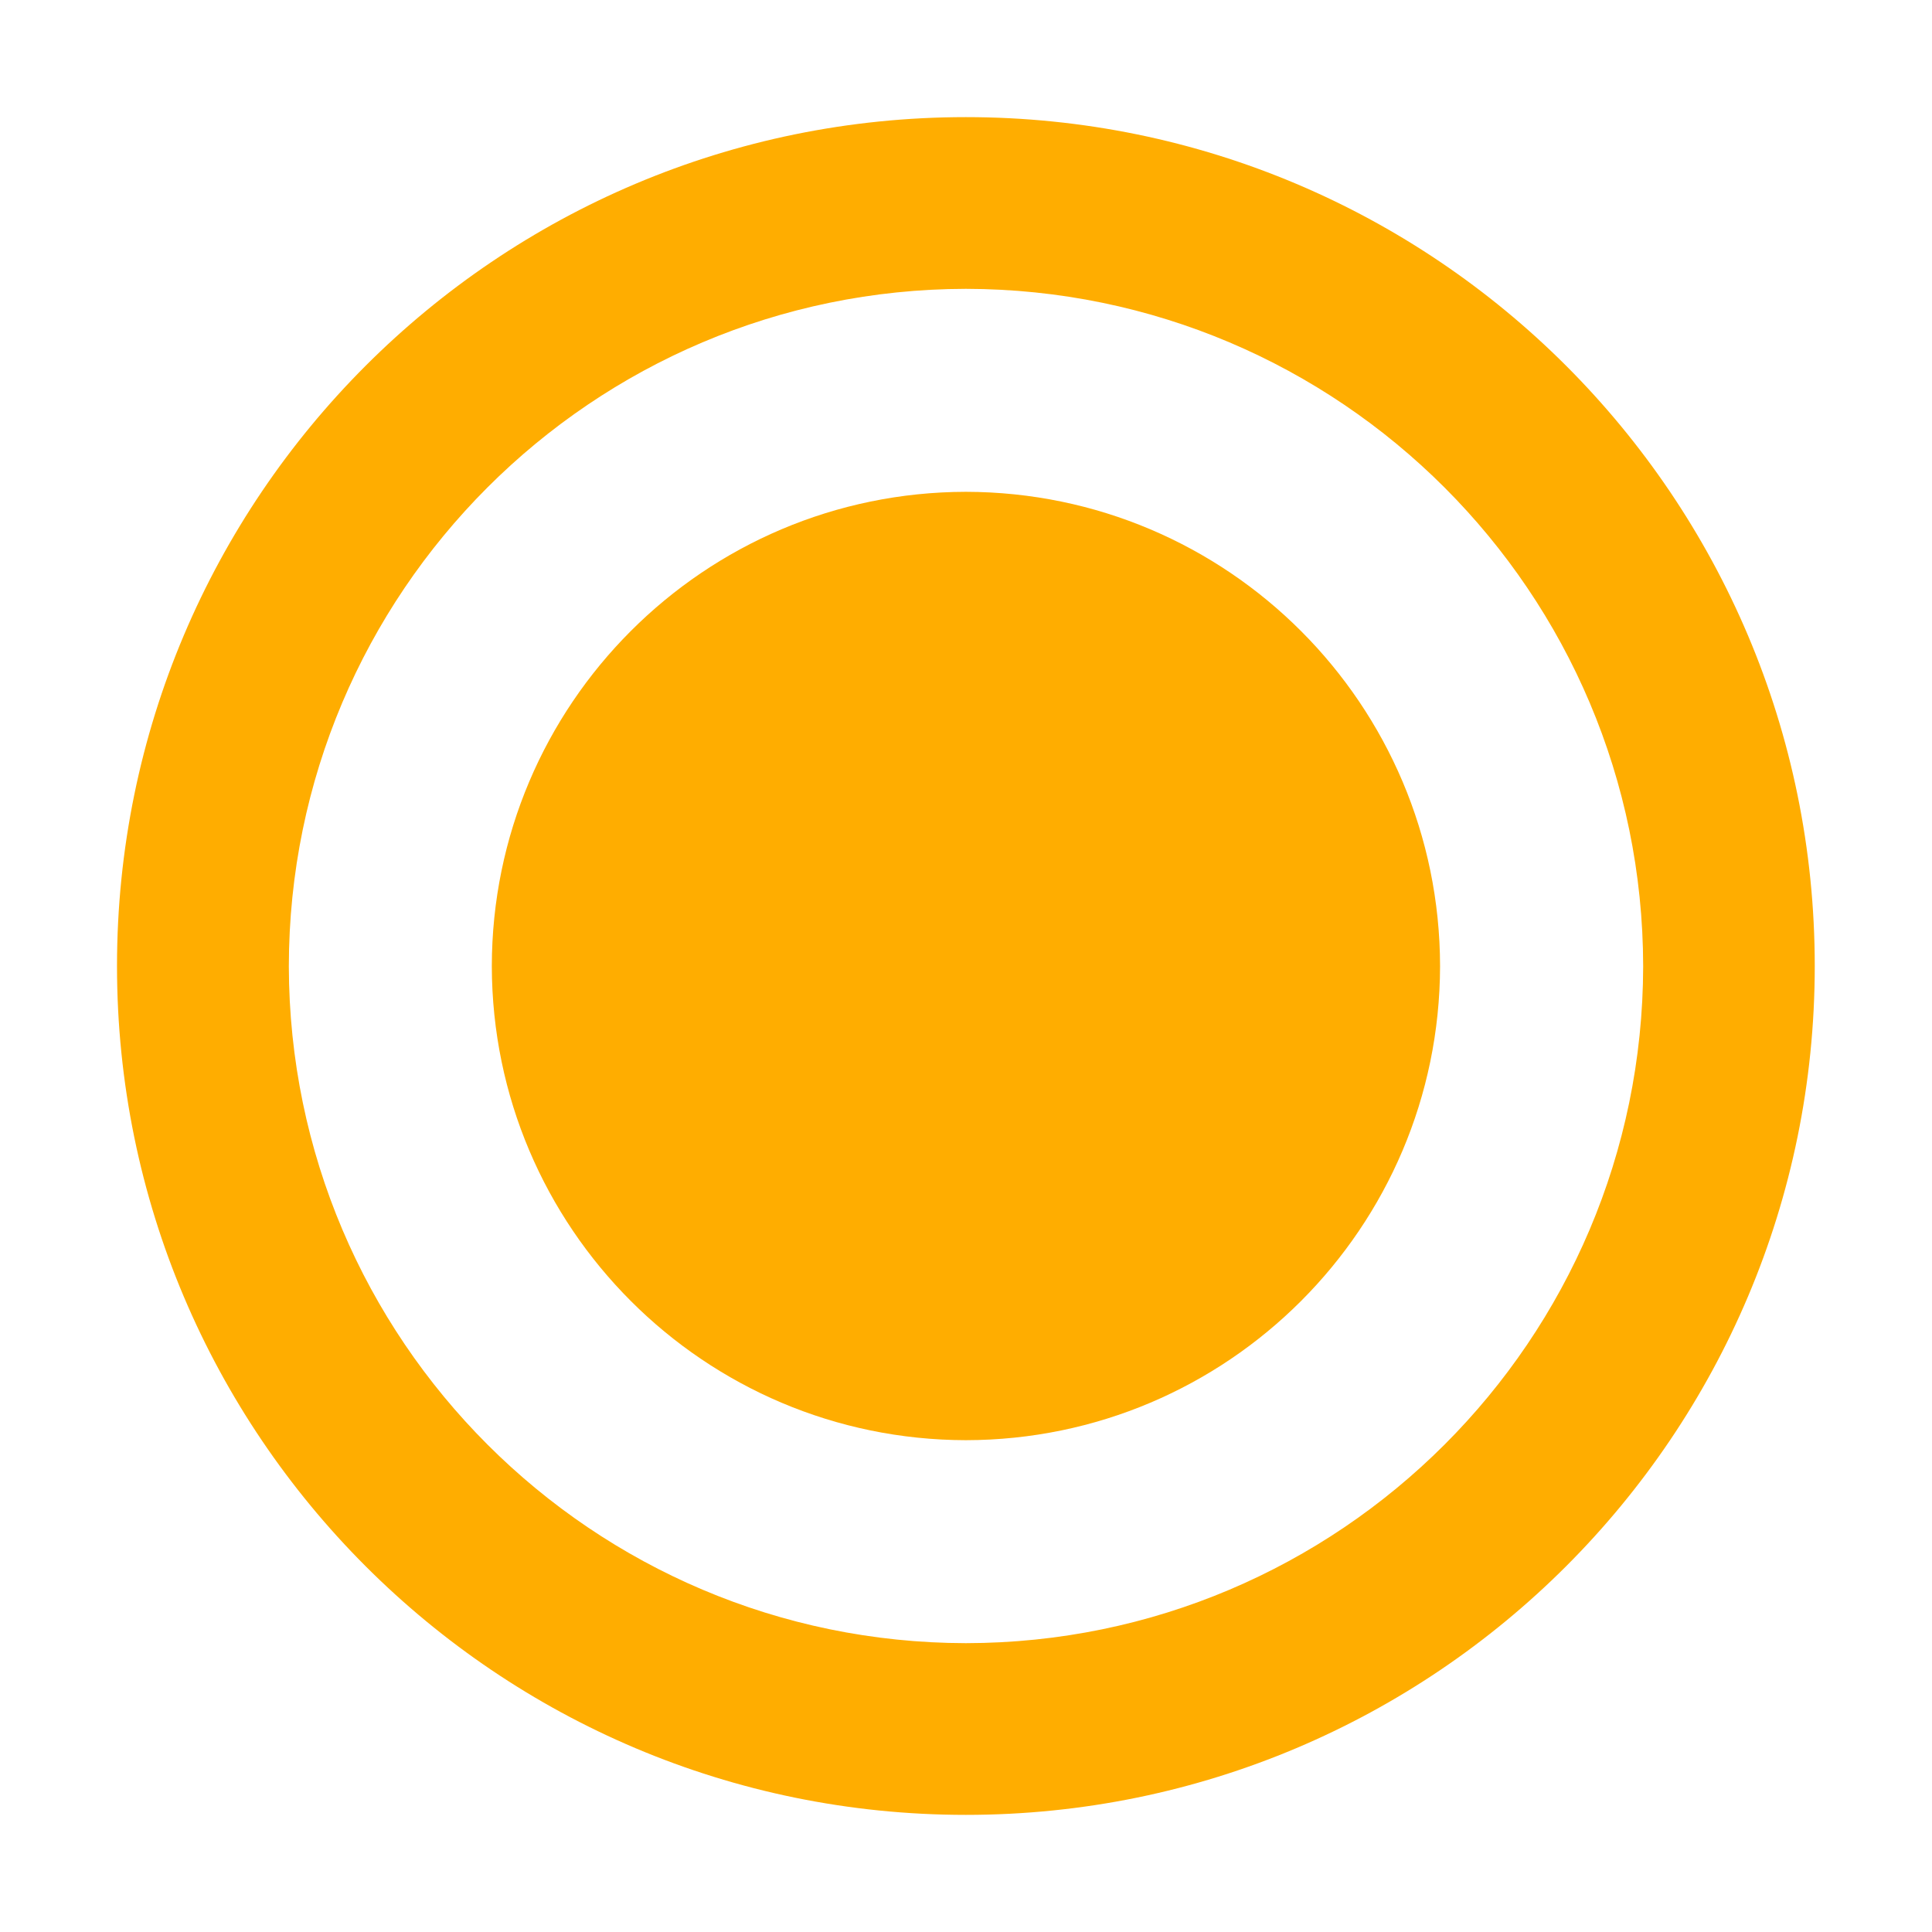
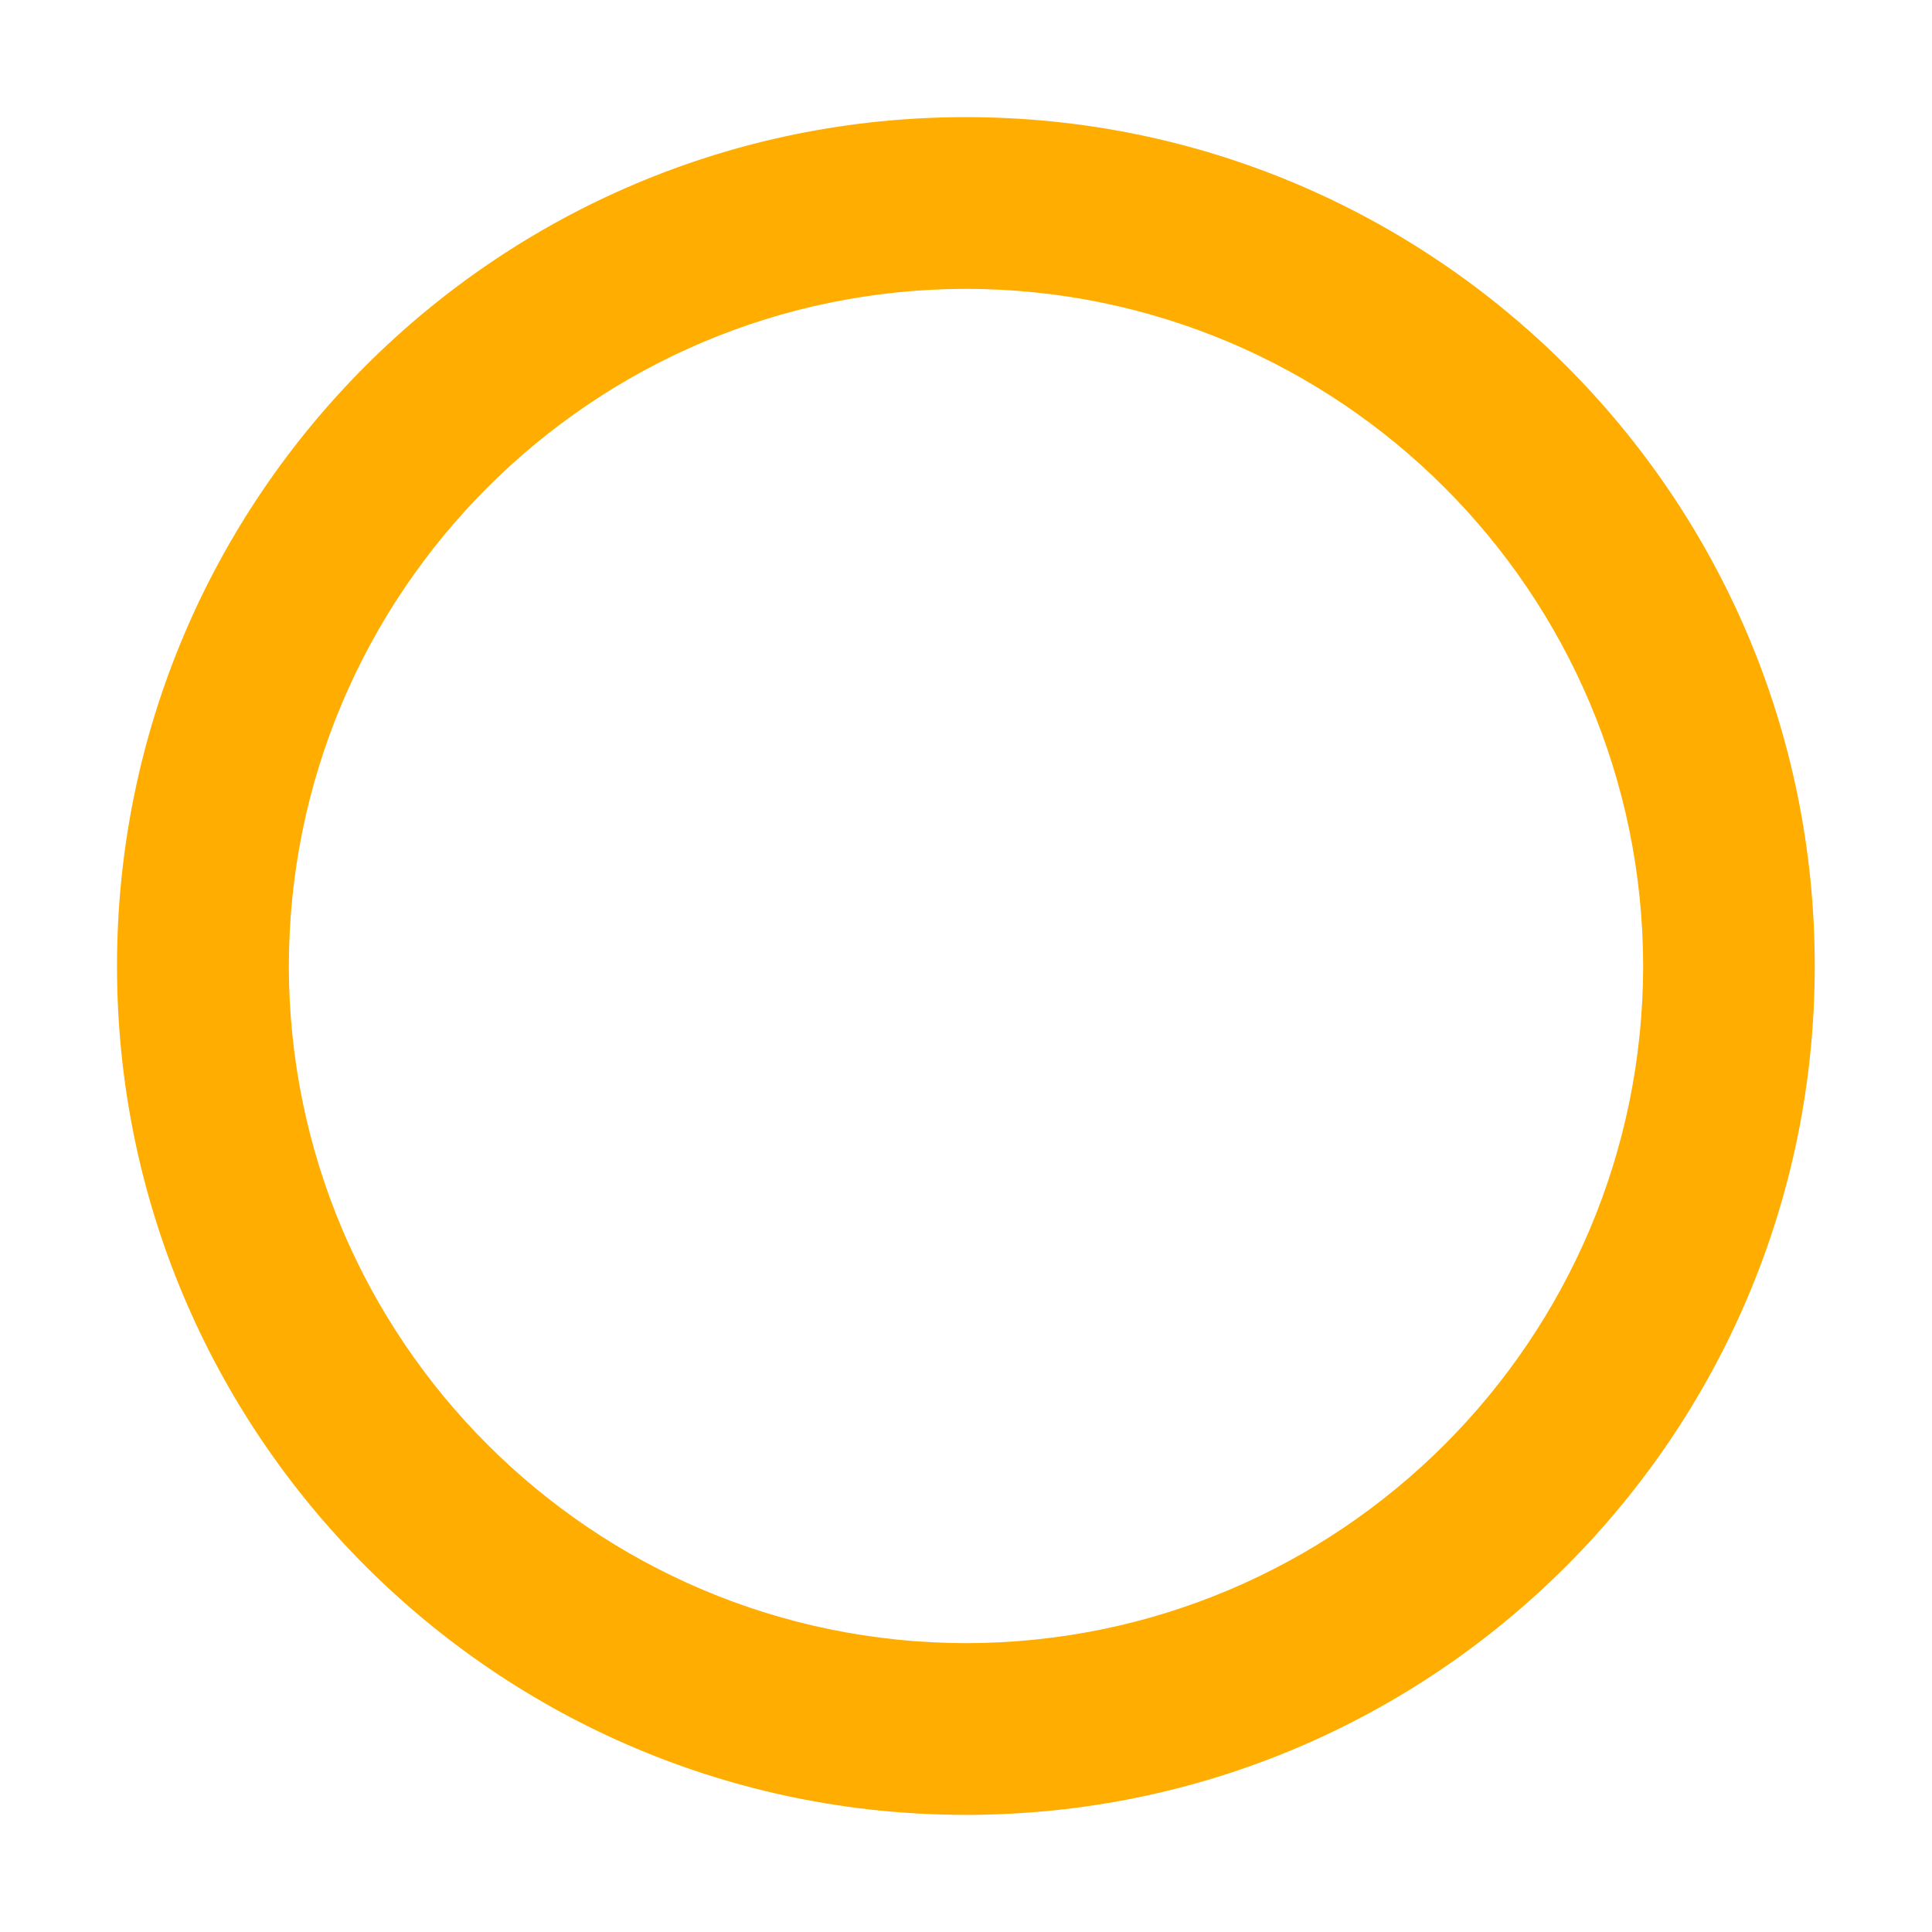
<svg xmlns="http://www.w3.org/2000/svg" width="16" height="16" viewBox="0 0 16 16" shape-rendering="geometricPrecision" fill="#ffad00">
  <path d="M7.999.97a7.03 7.03 0 0 0 0 14.06 7.03 7.03 0 1 0 0-14.06zm0 12.638a5.616 5.616 0 0 1-5.607-5.605 5.616 5.616 0 0 1 5.607-5.611 5.617 5.617 0 0 1 5.609 5.611 5.615 5.615 0 0 1-5.609 5.605z" />
-   <path d="M7.999 11.927a3.933 3.933 0 0 1-3.926-3.925 3.933 3.933 0 0 1 3.926-3.929 3.934 3.934 0 0 1 3.927 3.929 3.933 3.933 0 0 1-3.927 3.925z" />
</svg>
